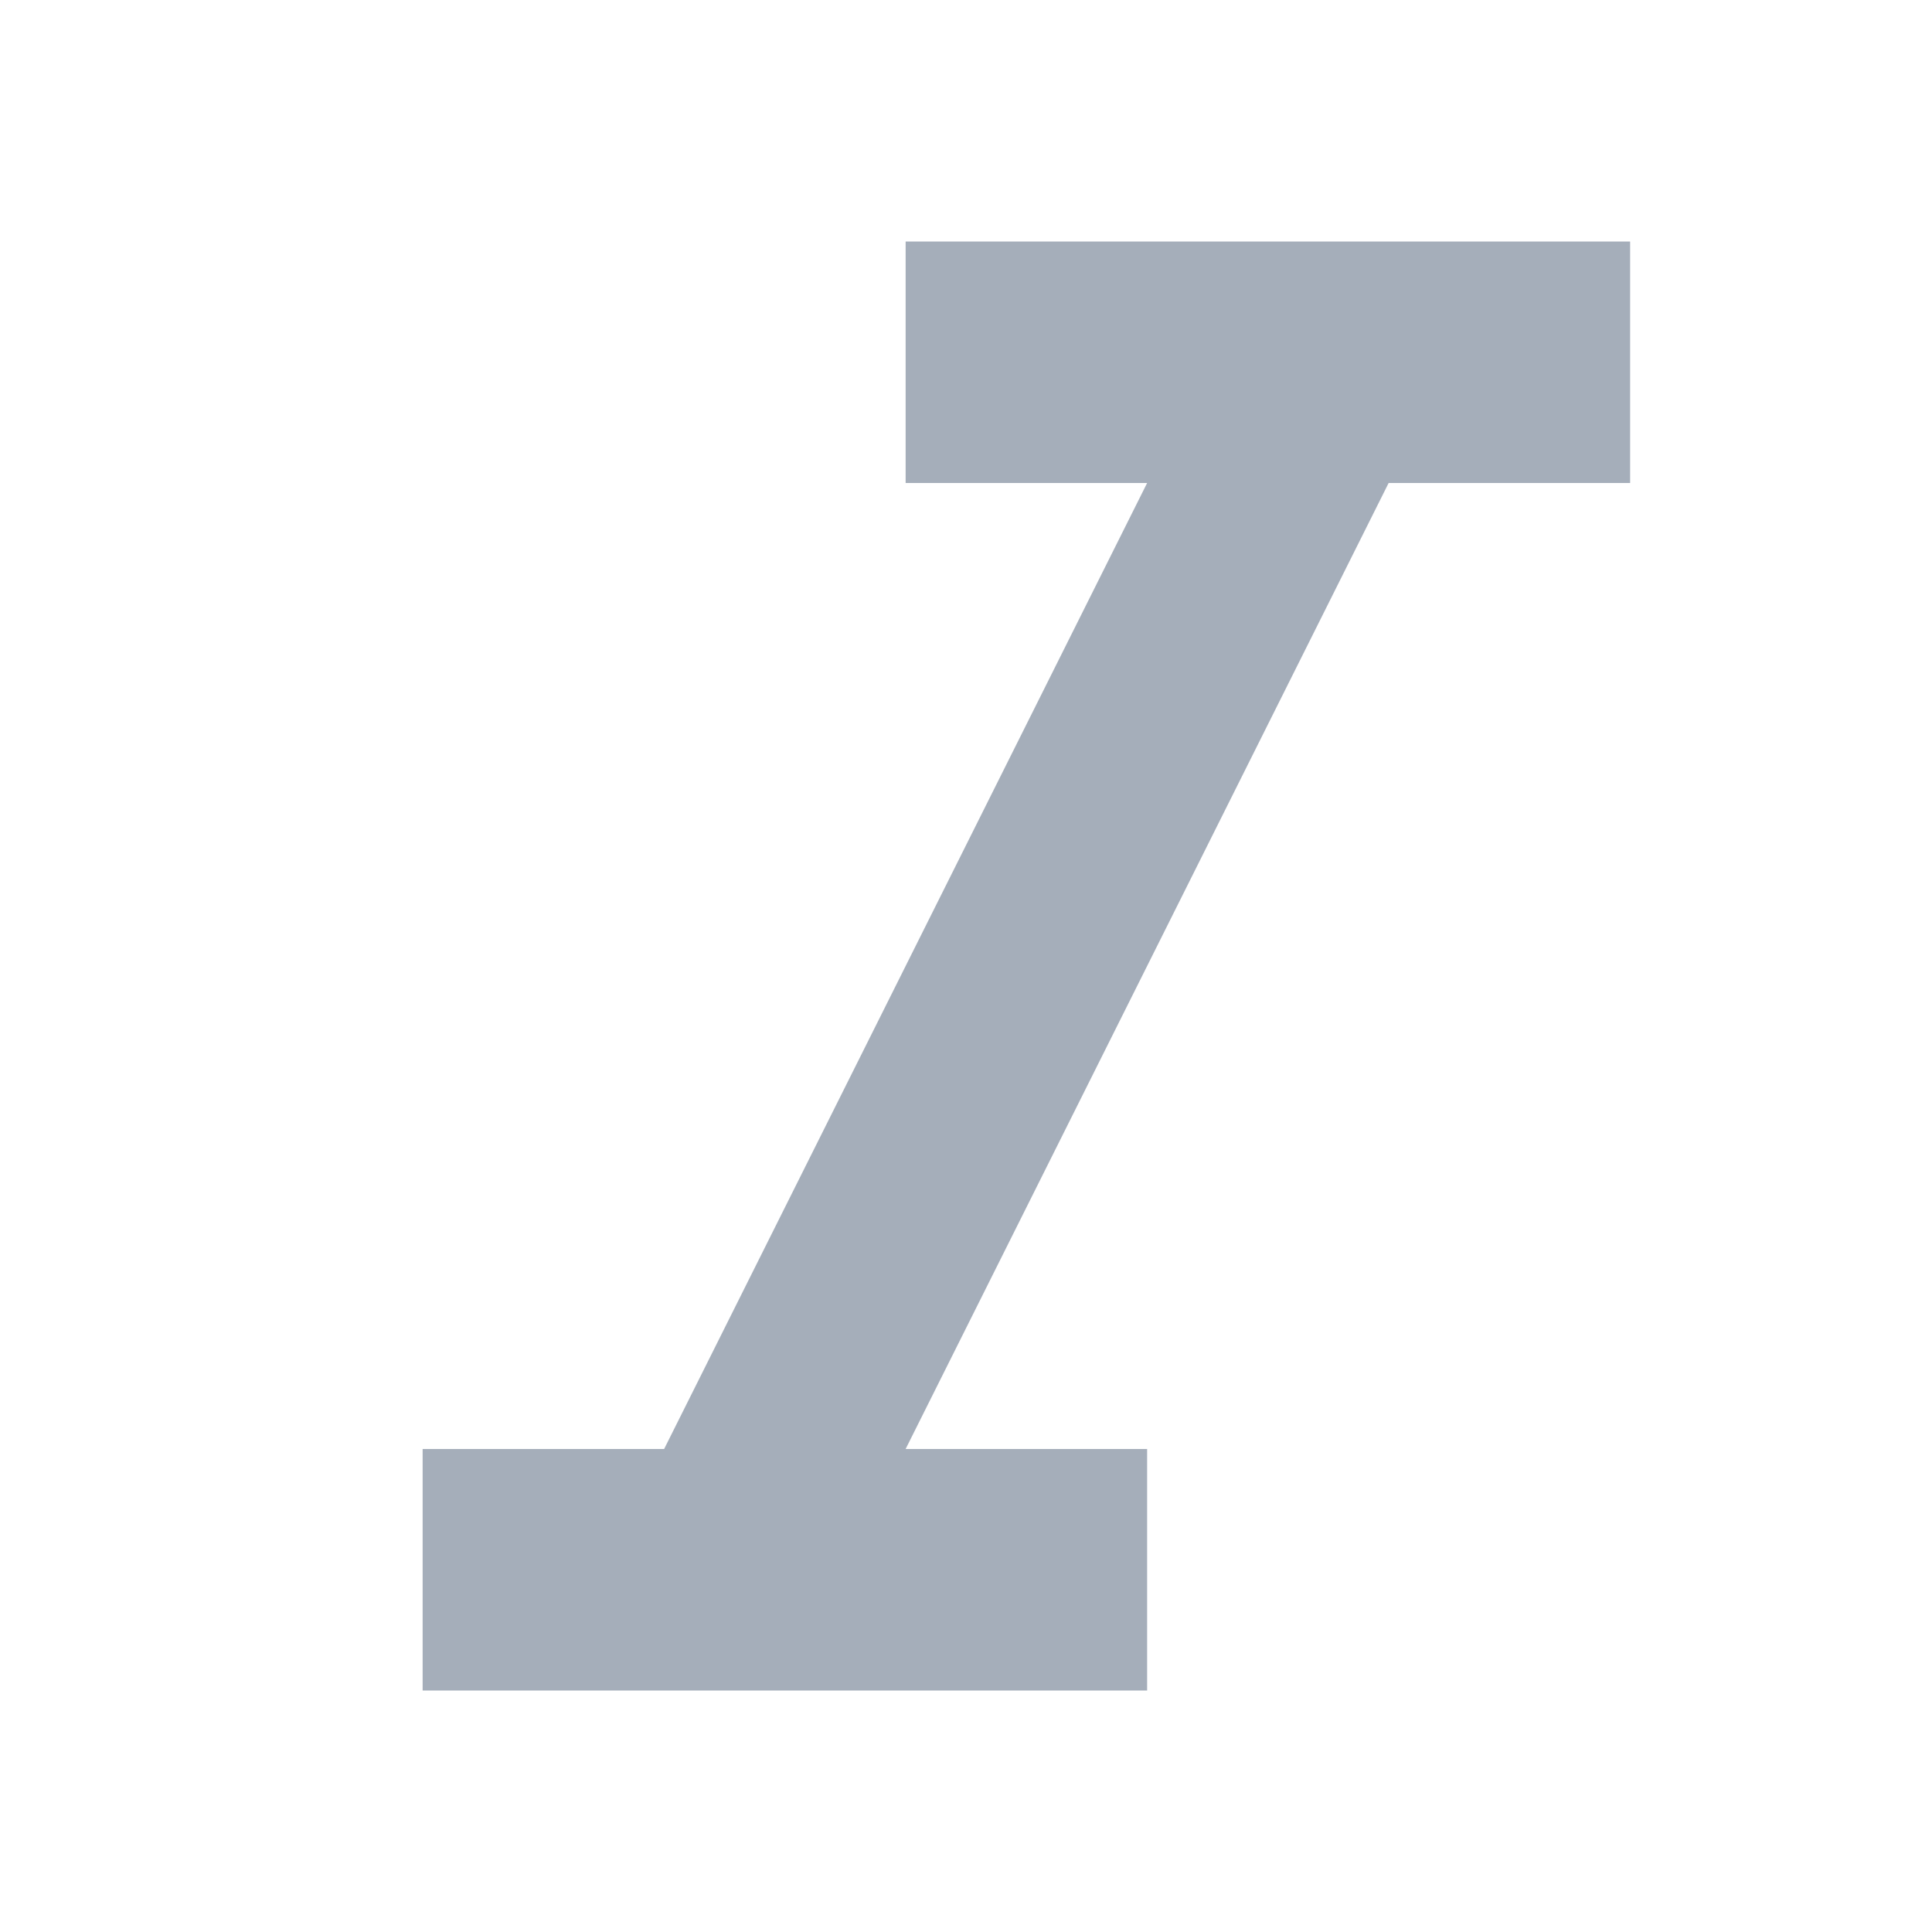
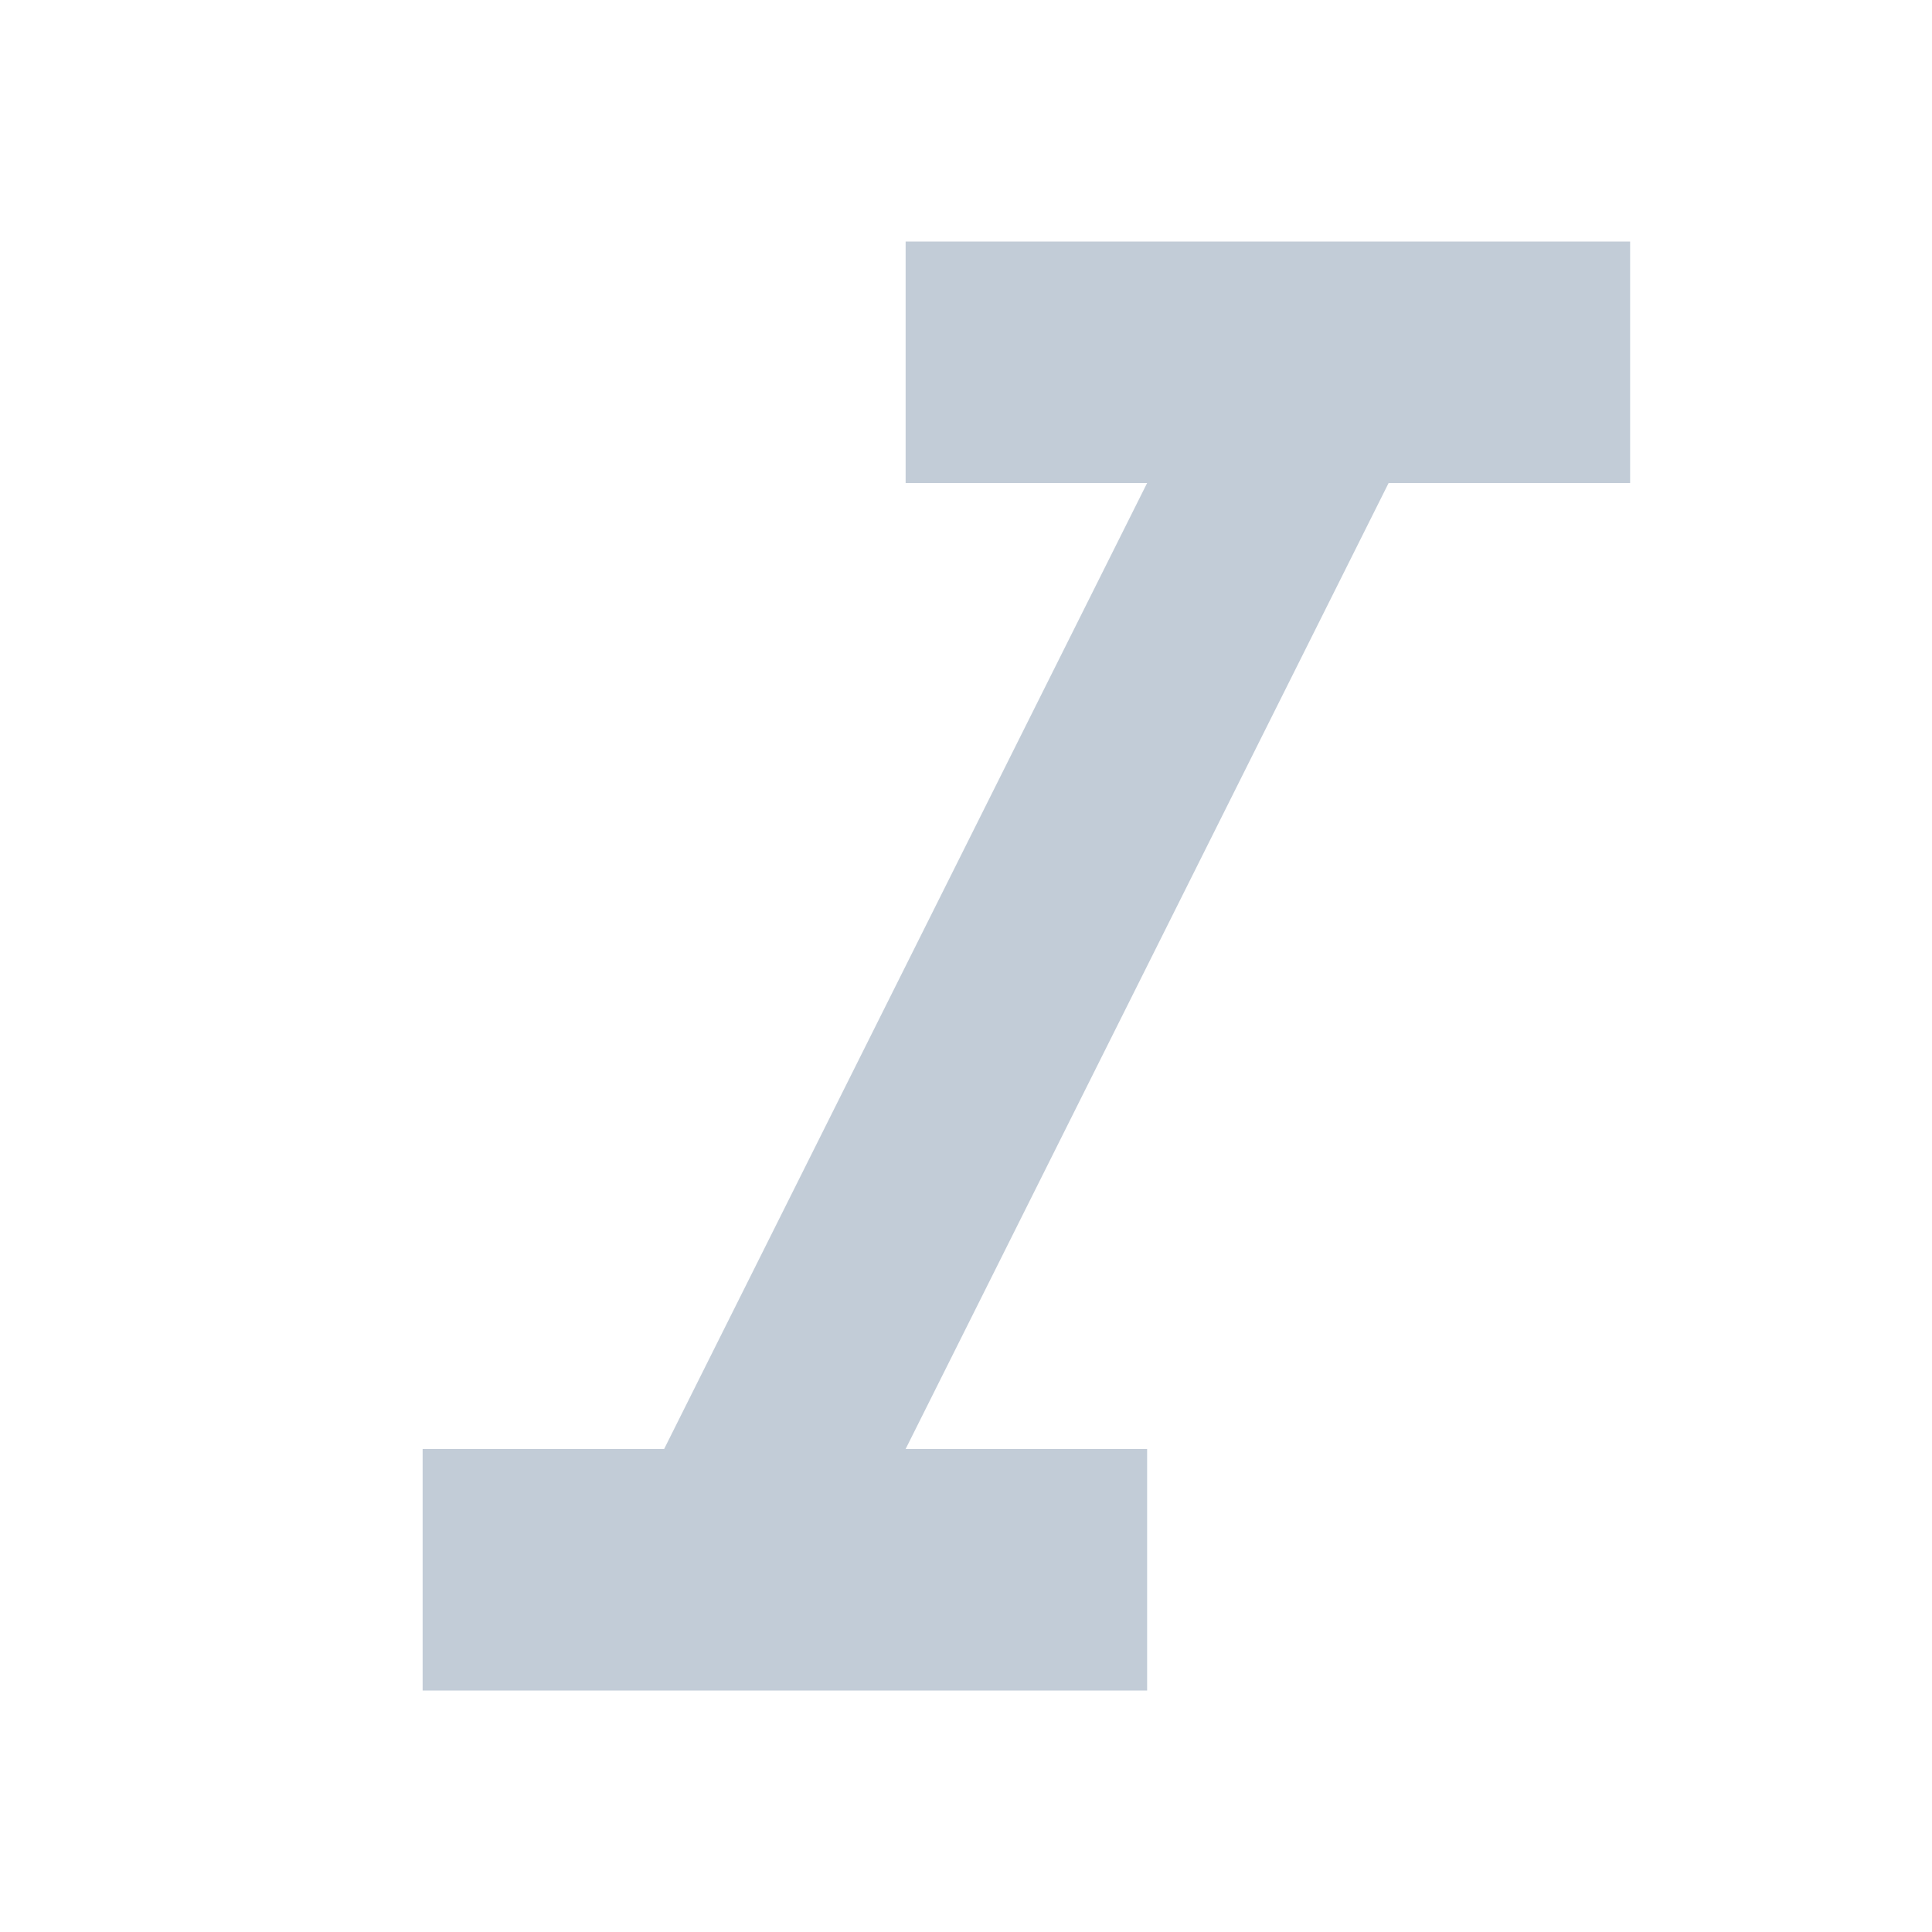
<svg xmlns="http://www.w3.org/2000/svg" width="32" height="32" viewBox="0 0 32 32">
-   <g stroke="#a5aeba" stroke-width="2" stroke-linecap="round" stroke-linejoin="round">
-     <path d="M15 4h12v4h-4l-8 16h4v4H7v-4h4l8-16h-4z" fill="#a5aeba" stroke="none" />
+   <g stroke="#c2ccd7" stroke-width="2" stroke-linecap="round" stroke-linejoin="round">
+     <path d="M15 4h12v4h-4l-8 16h4v4H7v-4h4l8-16h-4z" fill="#c2ccd7" stroke="none" />
  </g>
</svg>
